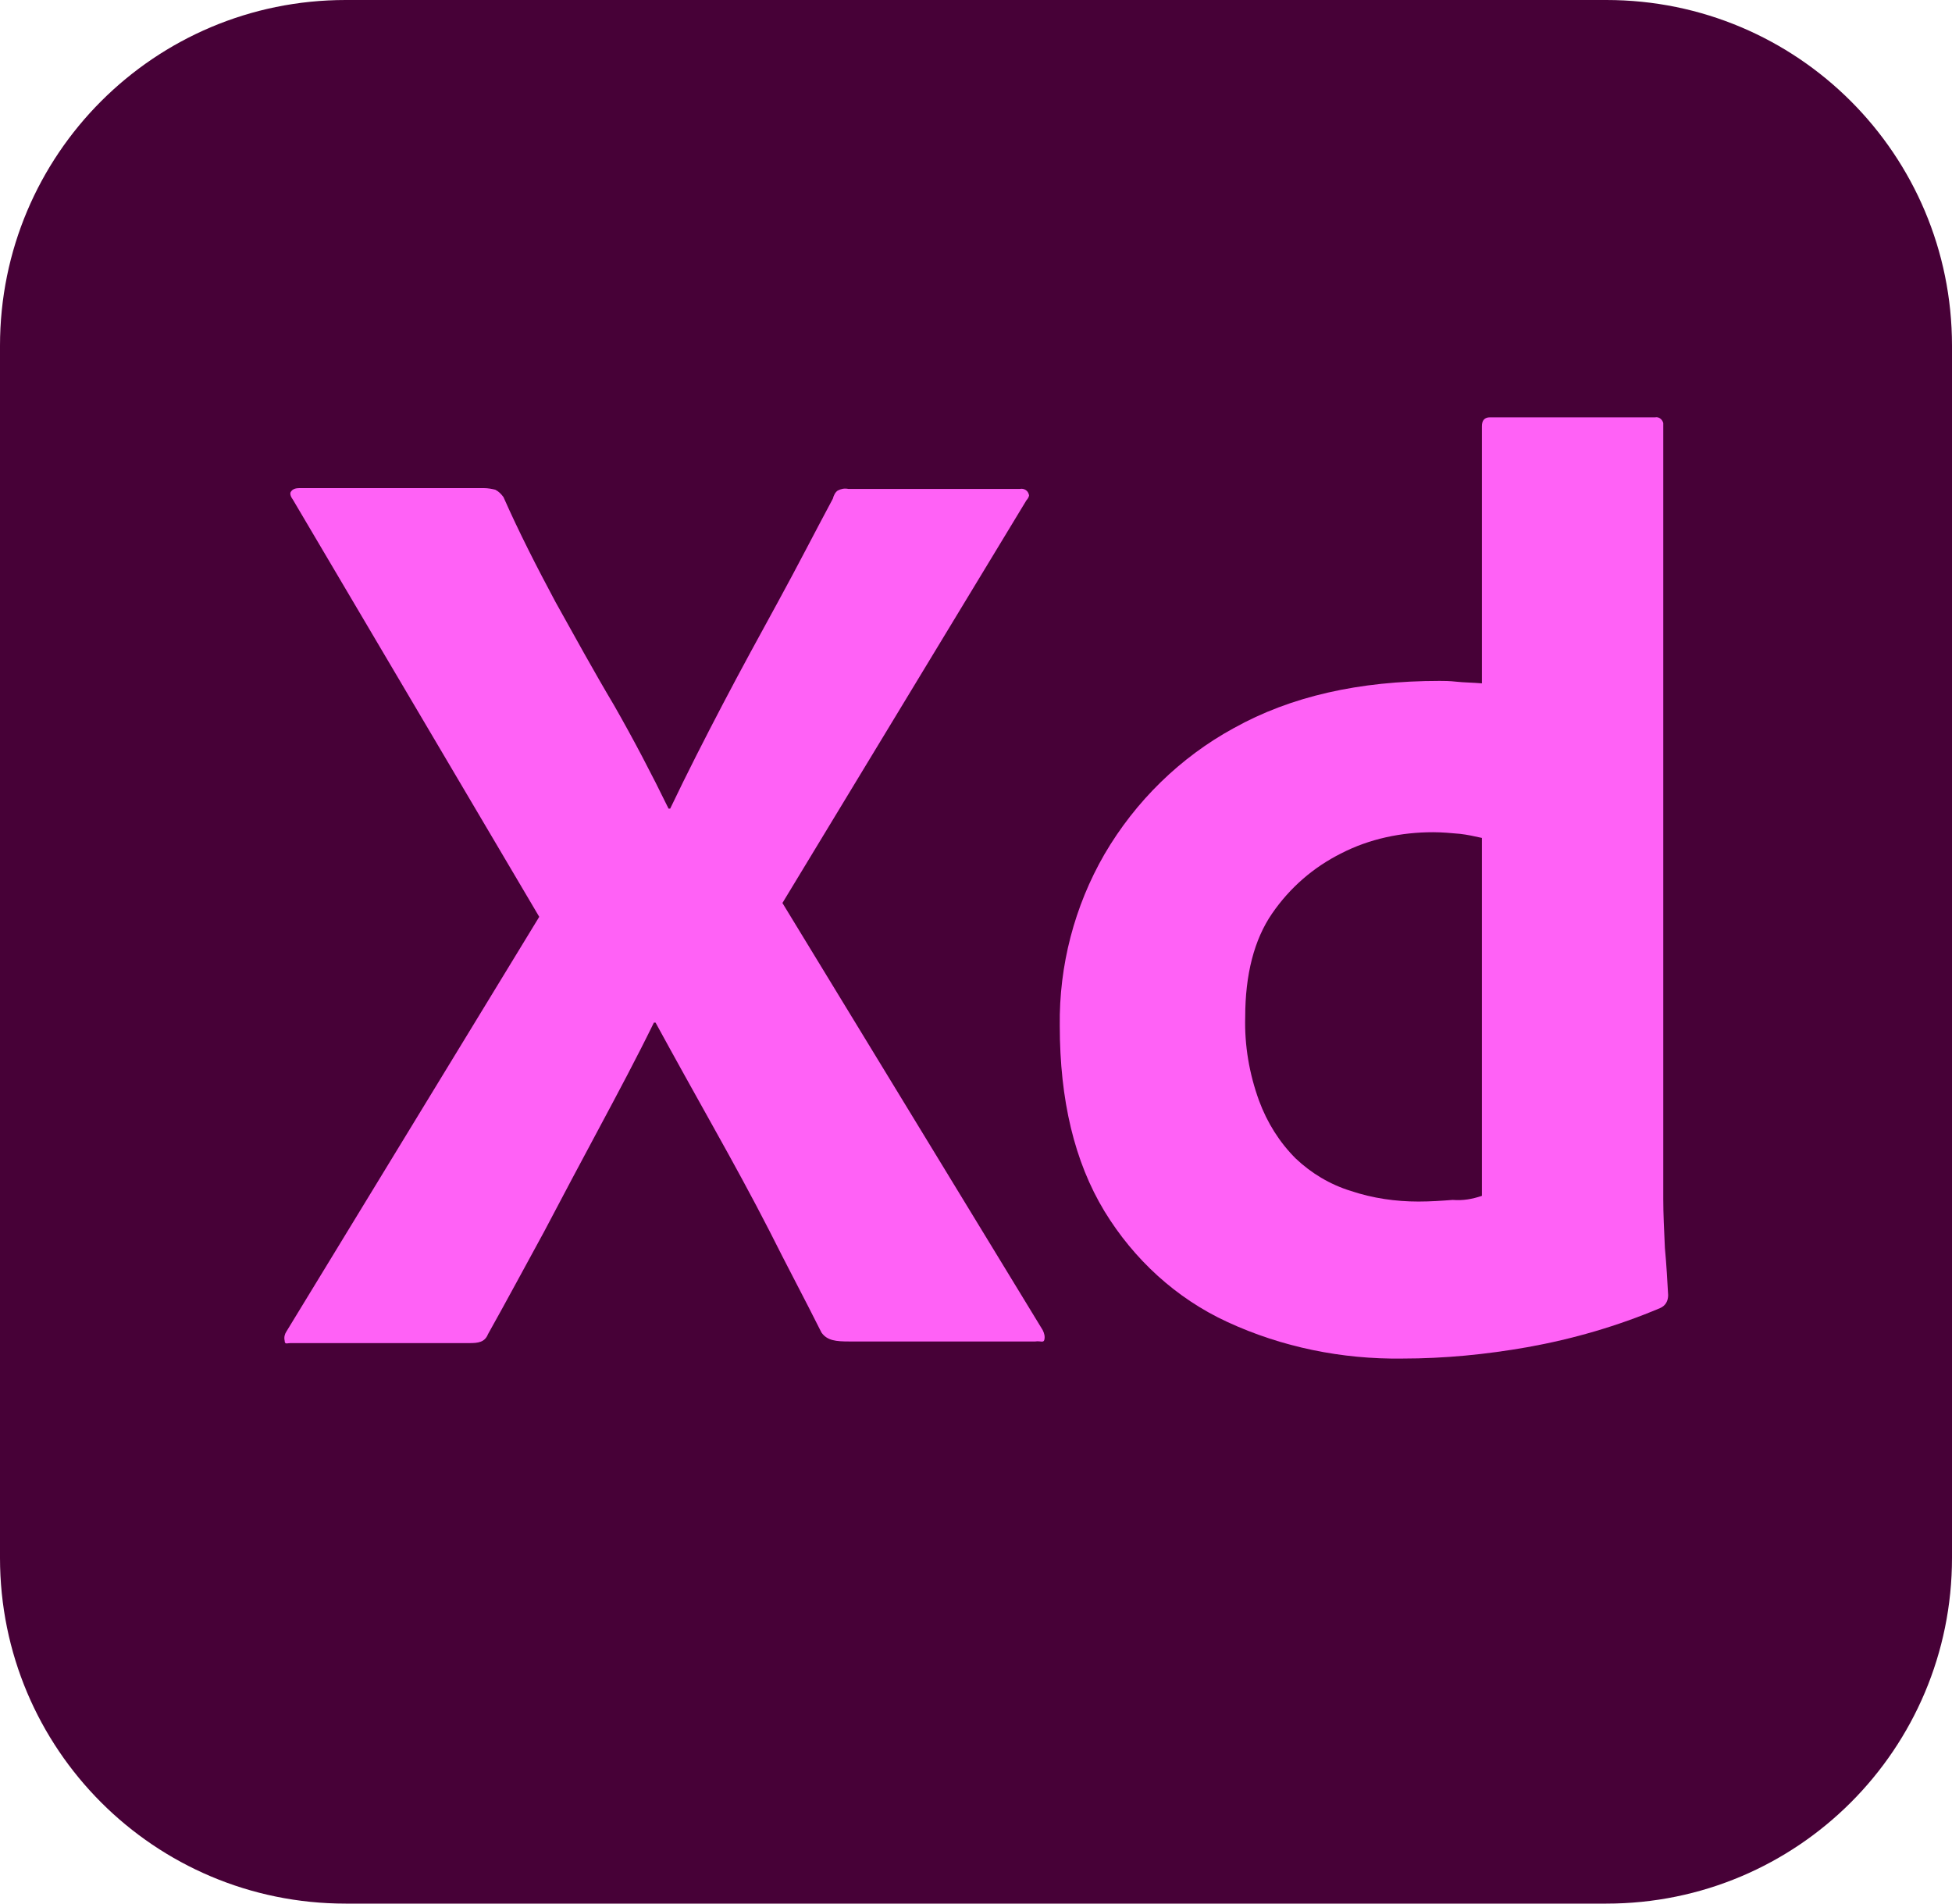
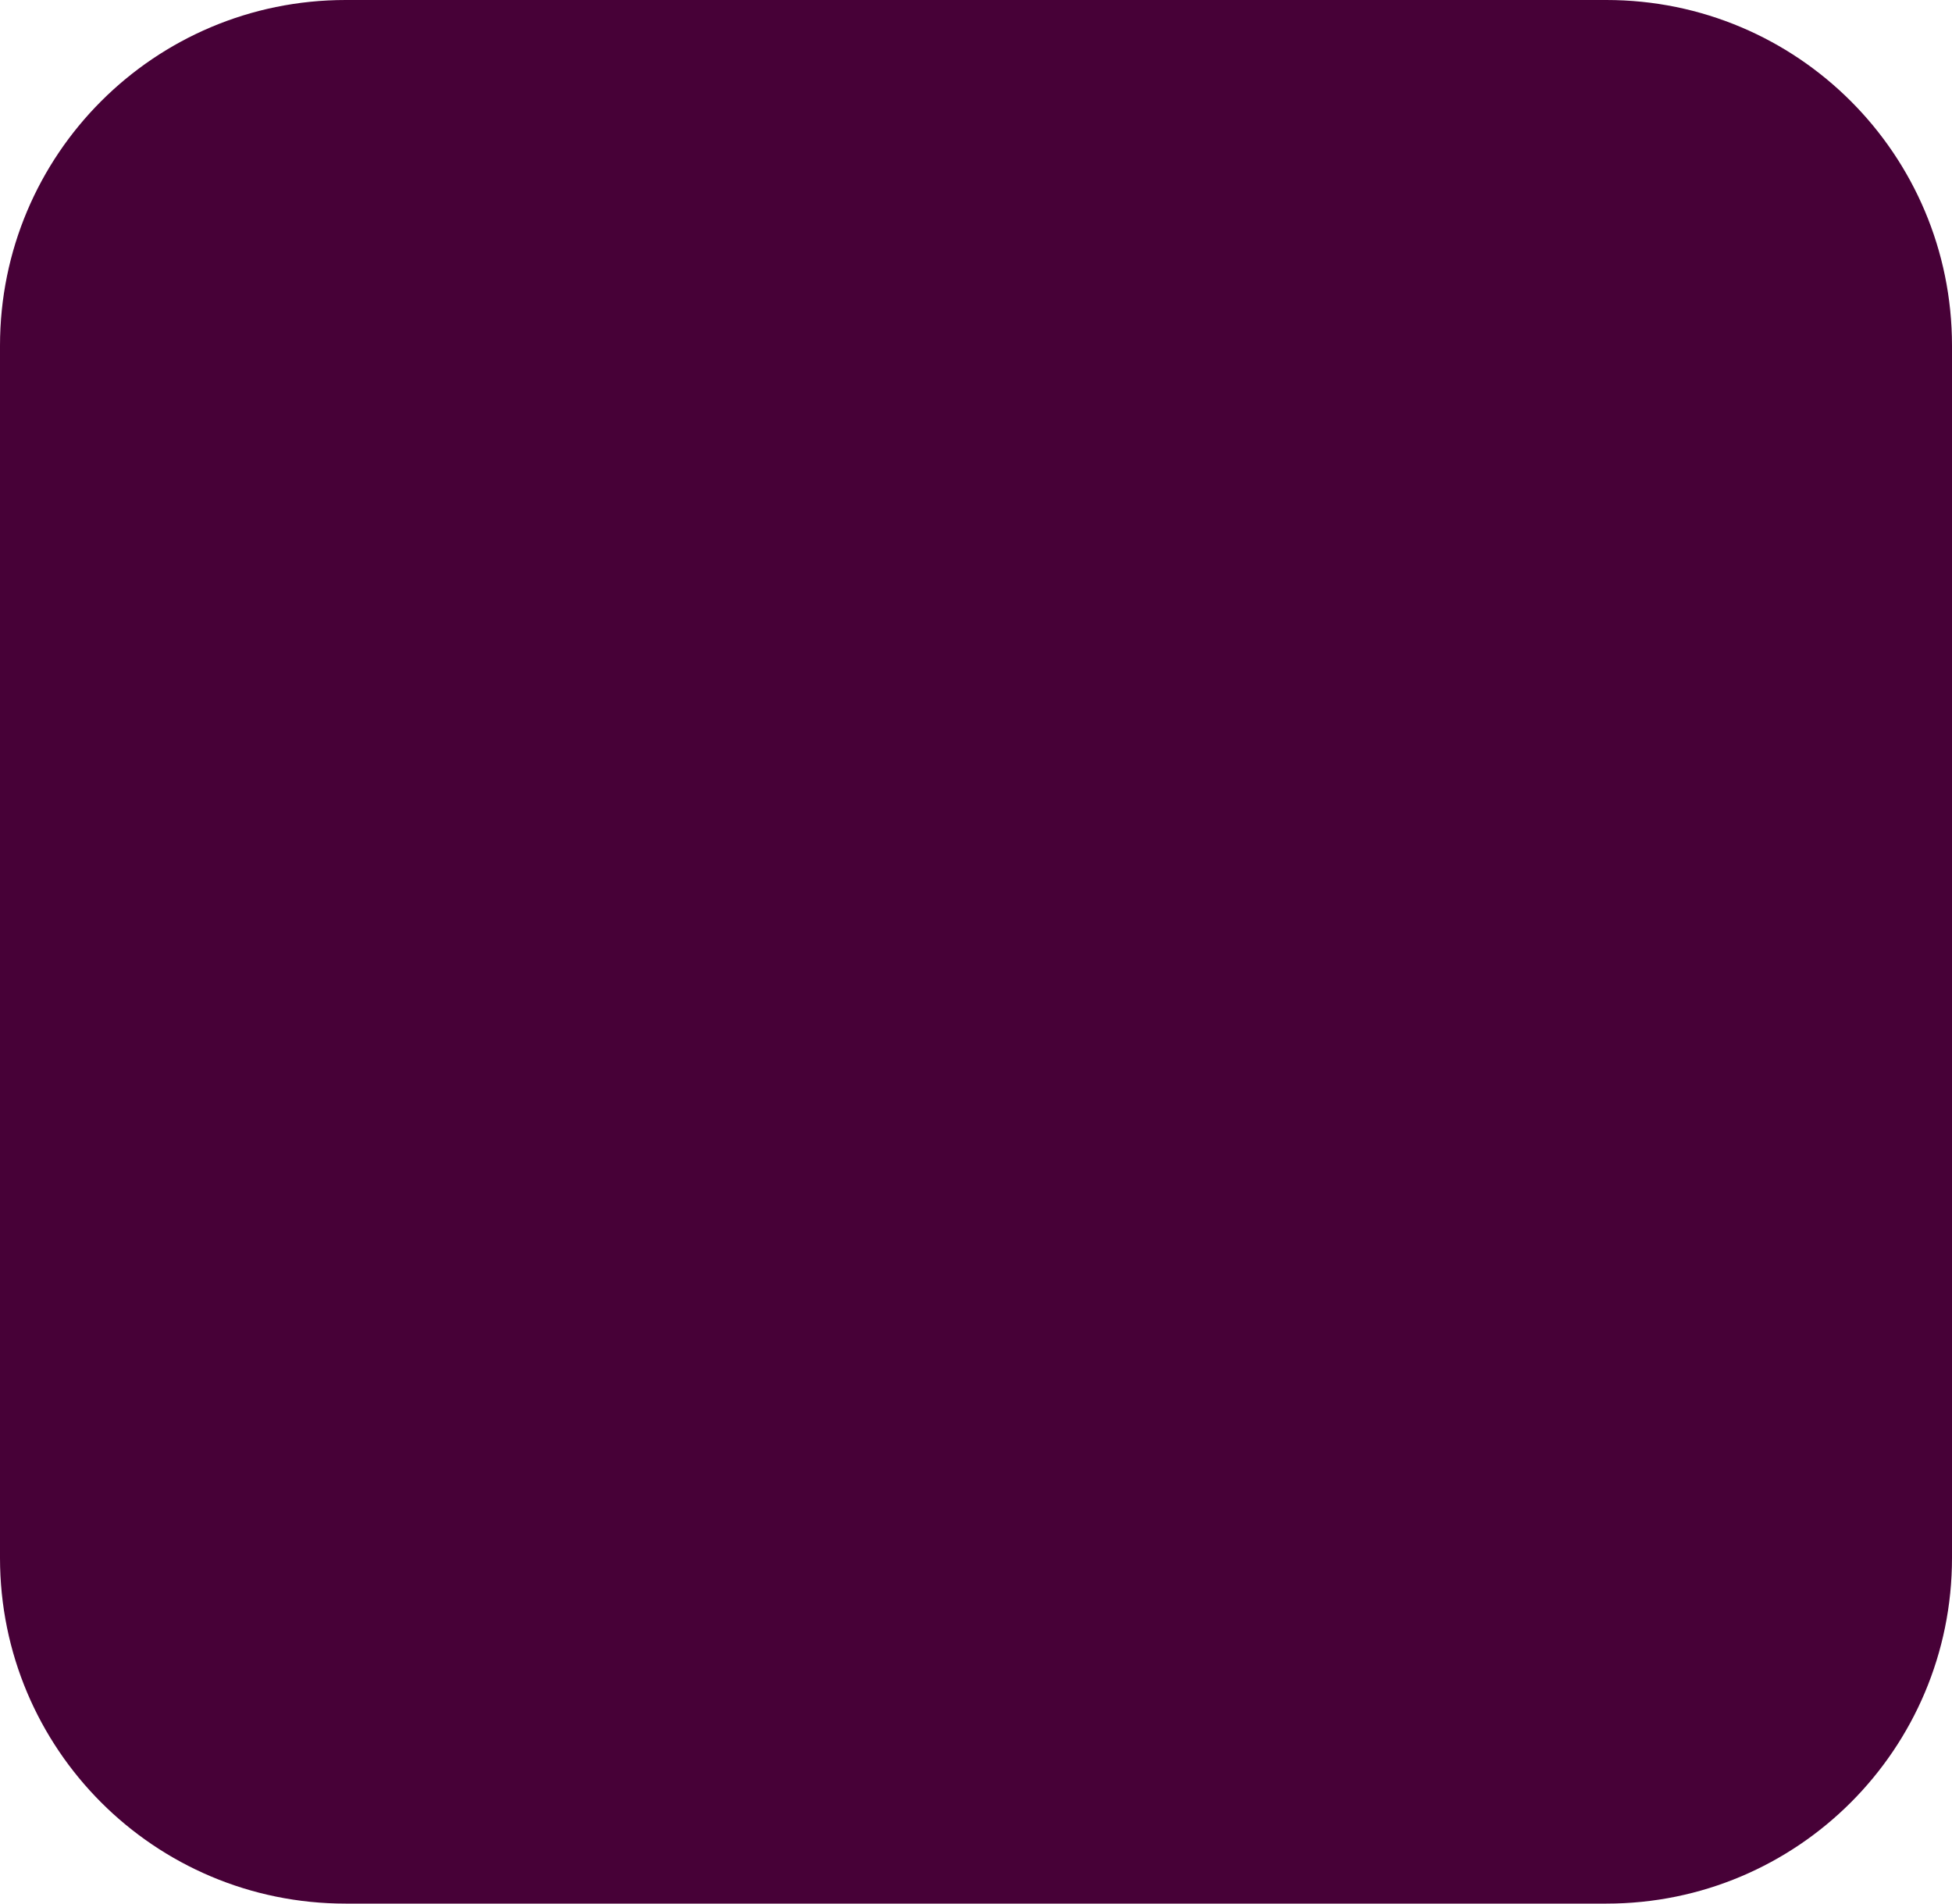
<svg xmlns="http://www.w3.org/2000/svg" version="1.1" id="Layer_1" x="0px" y="0px" viewBox="0 0 240 234" style="enable-background:new 0 0 240 234;" xml:space="preserve">
  <style type="text/css">
	.st0{fill:#470137;}
- 	.st1{fill:#FF61F6;}
+ 	.st1{fill:none;}
</style>
  <g id="Layer_2_1_">
    <g id="Surfaces">
      <g id="UI_UX_Surface">
        <g id="Outline_no_shadow">
          <path class="st0" d="M42.5,0h155C221,0,240,19,240,42.5v149c0,23.5-19,42.5-42.5,42.5h-155C19,234,0,215,0,191.5v-149      C0,19,19,0,42.5,0z" />
        </g>
      </g>
    </g>
    <g id="Outlined_Mnemonics_Logos">
      <g id="Xd">
        <path class="st1" d="M126.2,61.5L96.2,111l32,52.5c0.2,0.4,0.3,0.8,0.2,1.2c-0.1,0.4-0.5,0.1-1.1,0.2h-22.9     c-1.6,0-2.7-0.1-3.4-1.1c-2.1-4.2-4.3-8.3-6.4-12.5c-2.1-4.1-4.4-8.3-6.8-12.6c-2.4-4.3-4.8-8.6-7.2-13h-0.2     c-2.1,4.3-4.4,8.6-6.7,12.9c-2.3,4.3-4.6,8.6-6.8,12.8c-2.3,4.2-4.6,8.5-6.9,12.6c-0.4,1-1.2,1.1-2.3,1.1H35.7     c-0.4,0-0.7,0.2-0.7-0.3c-0.1-0.4,0-0.8,0.2-1.1l31.1-51L36,61.4c-0.3-0.4-0.4-0.8-0.2-1c0.2-0.3,0.6-0.4,1-0.4h22.7     c0.5,0,1,0.1,1.4,0.2c0.4,0.2,0.7,0.5,1,0.9c1.9,4.3,4.1,8.6,6.4,12.9c2.4,4.3,4.7,8.5,7.2,12.7c2.4,4.2,4.6,8.4,6.7,12.7h0.2     c2.1-4.4,4.3-8.7,6.5-12.9c2.2-4.2,4.5-8.4,6.8-12.6c2.3-4.2,4.5-8.5,6.7-12.6c0.1-0.4,0.3-0.8,0.6-1c0.4-0.2,0.8-0.3,1.3-0.2     h21.1c0.5-0.1,1,0.2,1.1,0.7C126.6,60.9,126.4,61.3,126.2,61.5L126.2,61.5z" />
        <path class="st1" d="M172.4,167c-7.4,0.1-14.8-1.4-21.5-4.5c-6.3-2.9-11.5-7.7-15.1-13.6c-3.7-6.1-5.5-13.7-5.5-22.8     c-0.1-7.4,1.8-14.7,5.5-21.1c3.8-6.5,9.3-11.9,15.9-15.5c7-3.9,15.4-5.8,25.3-5.8c0.5,0,1.2,0,2.1,0.1c0.9,0.1,1.9,0.1,3.1,0.2     V52.4c0-0.7,0.3-1.1,1-1.1h20.3c0.5-0.1,0.9,0.3,1,0.7c0,0.1,0,0.2,0,0.2v95.2c0,1.8,0.1,3.8,0.2,6c0.2,2.1,0.3,4.1,0.4,5.8     c0,0.7-0.3,1.3-1,1.6c-5.2,2.2-10.7,3.8-16.3,4.8C182.7,166.5,177.6,167,172.4,167z M182.2,147v-44c-0.9-0.2-1.8-0.4-2.7-0.5     c-1.1-0.1-2.2-0.2-3.3-0.2c-3.9,0-7.8,0.8-11.3,2.6c-3.4,1.7-6.3,4.2-8.5,7.4c-2.2,3.2-3.3,7.5-3.3,12.7c-0.1,3.5,0.5,7,1.7,10.3     c1,2.7,2.5,5.1,4.5,7.1c1.9,1.8,4.2,3.2,6.8,4c2.7,0.9,5.5,1.3,8.3,1.3c1.5,0,2.9-0.1,4.2-0.2C179.9,147.6,181,147.4,182.2,147z" />
      </g>
    </g>
  </g>
</svg>
